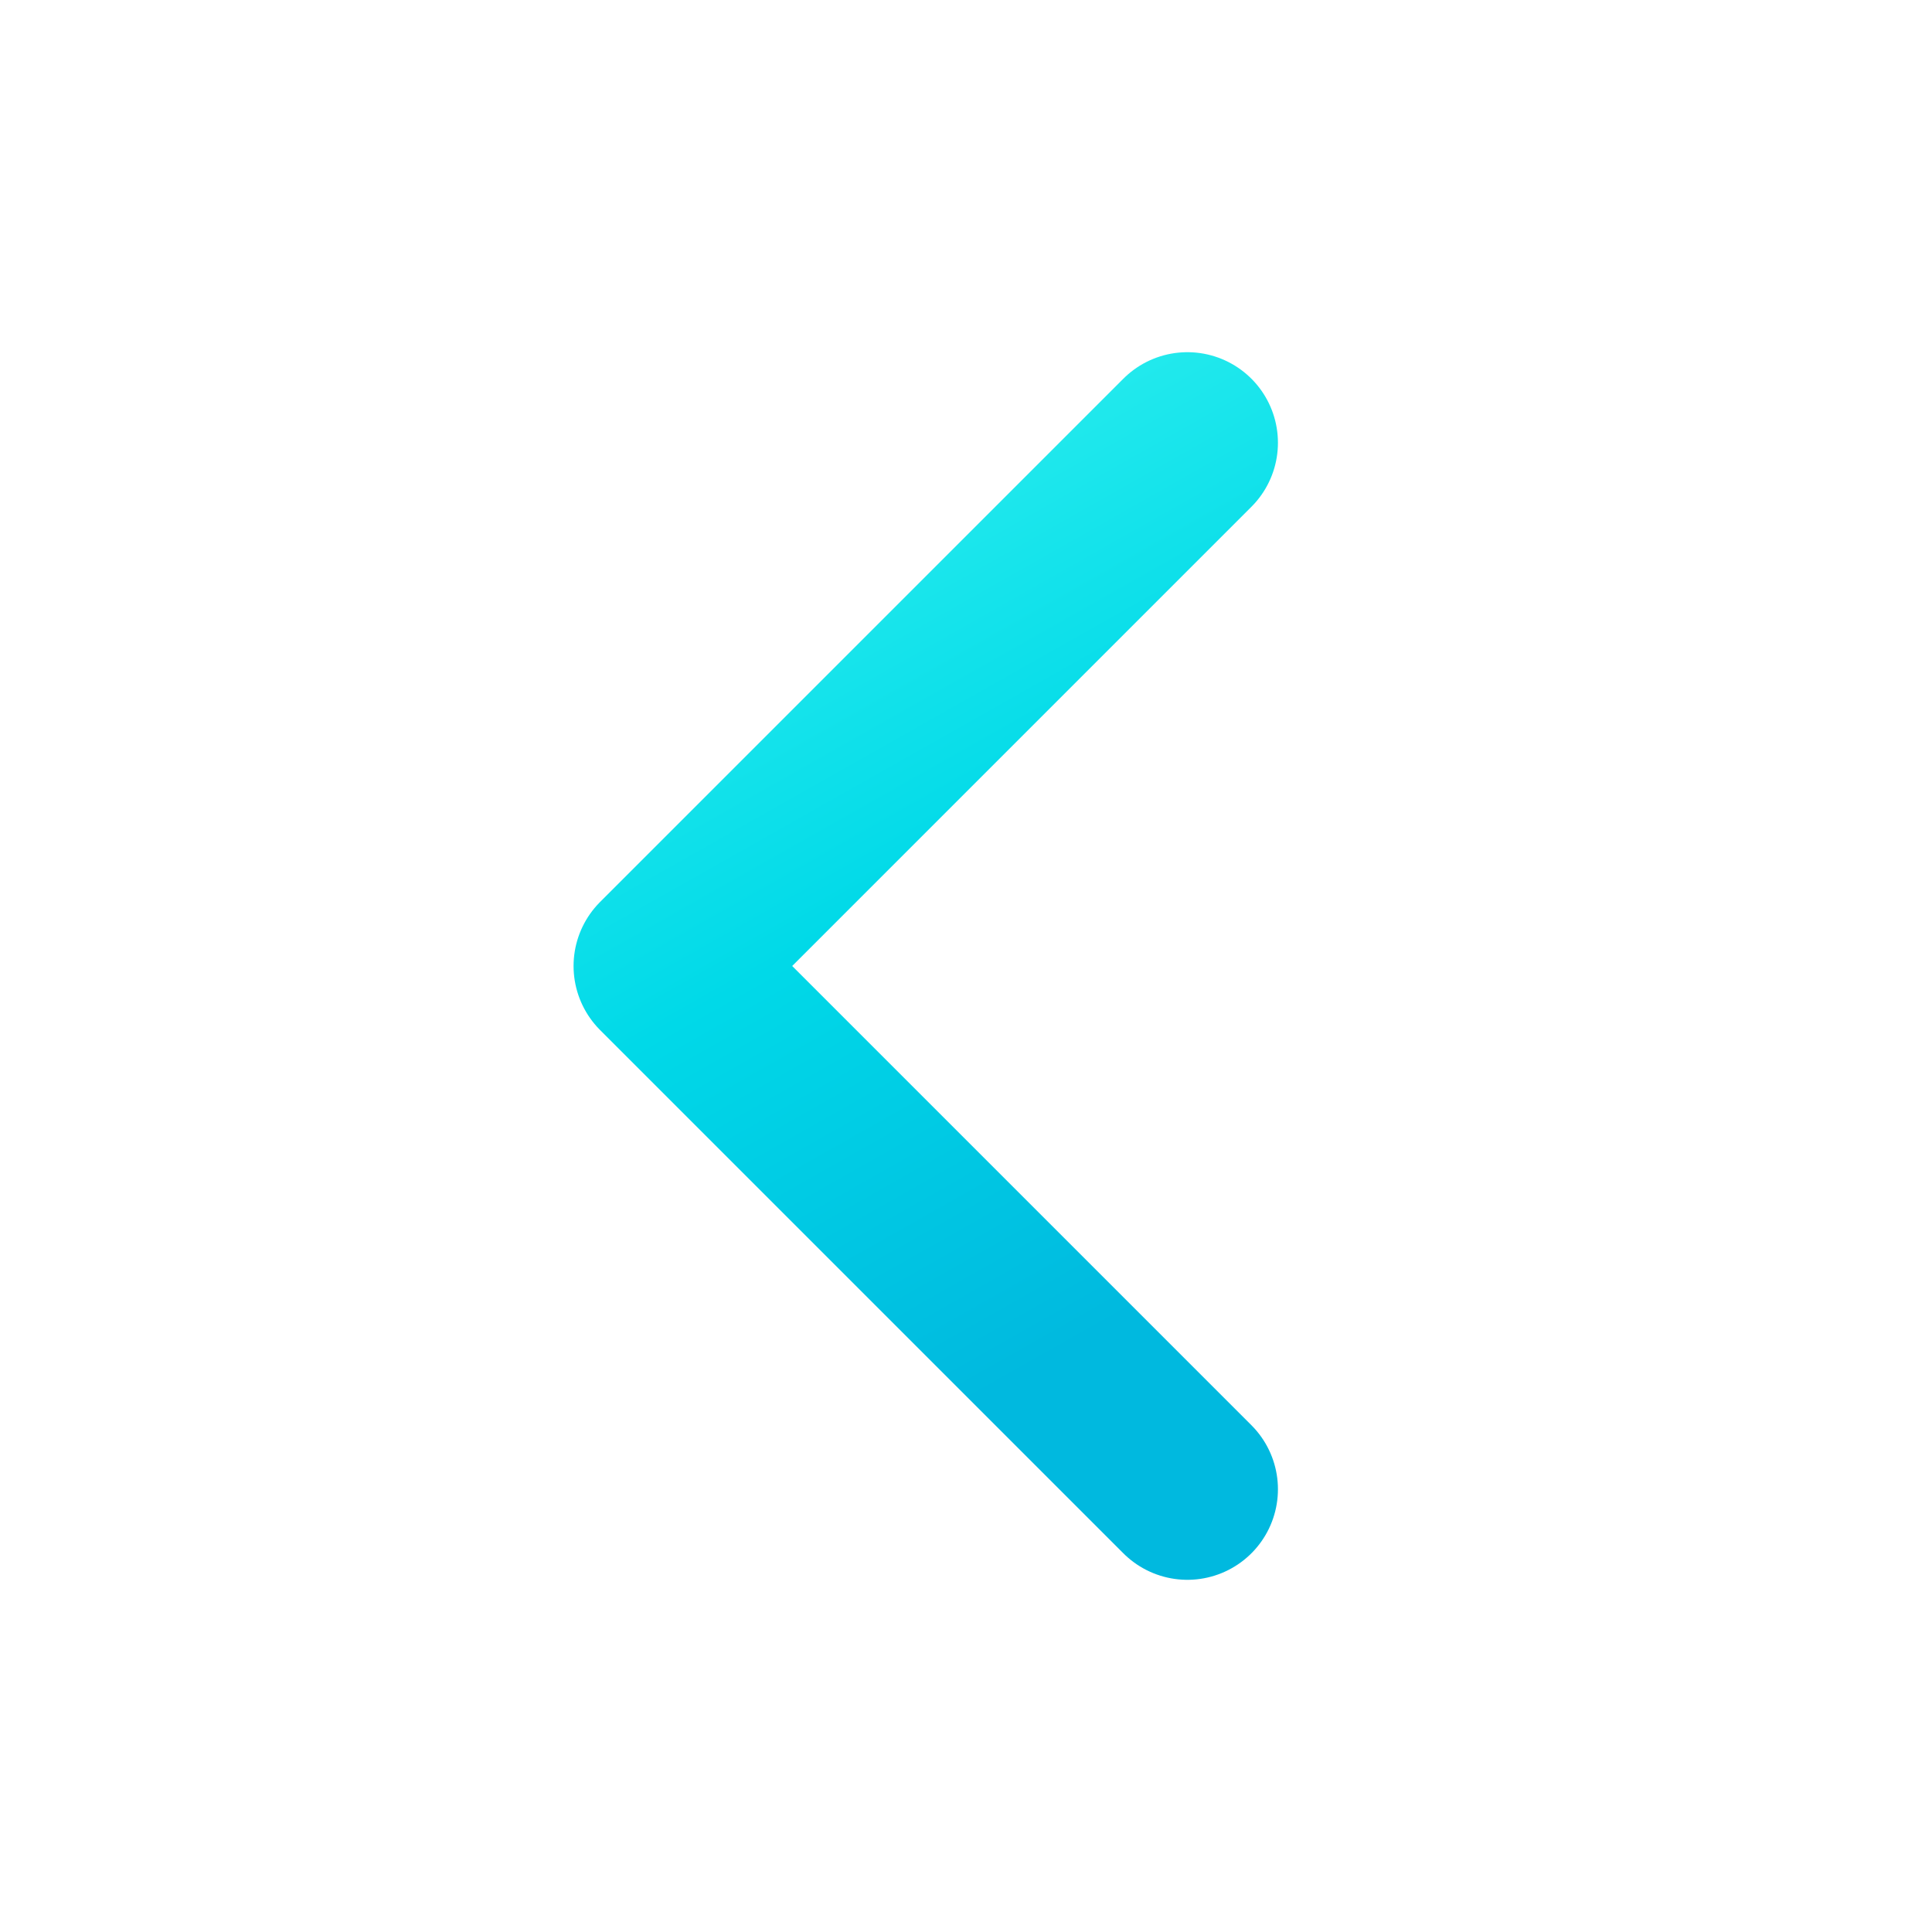
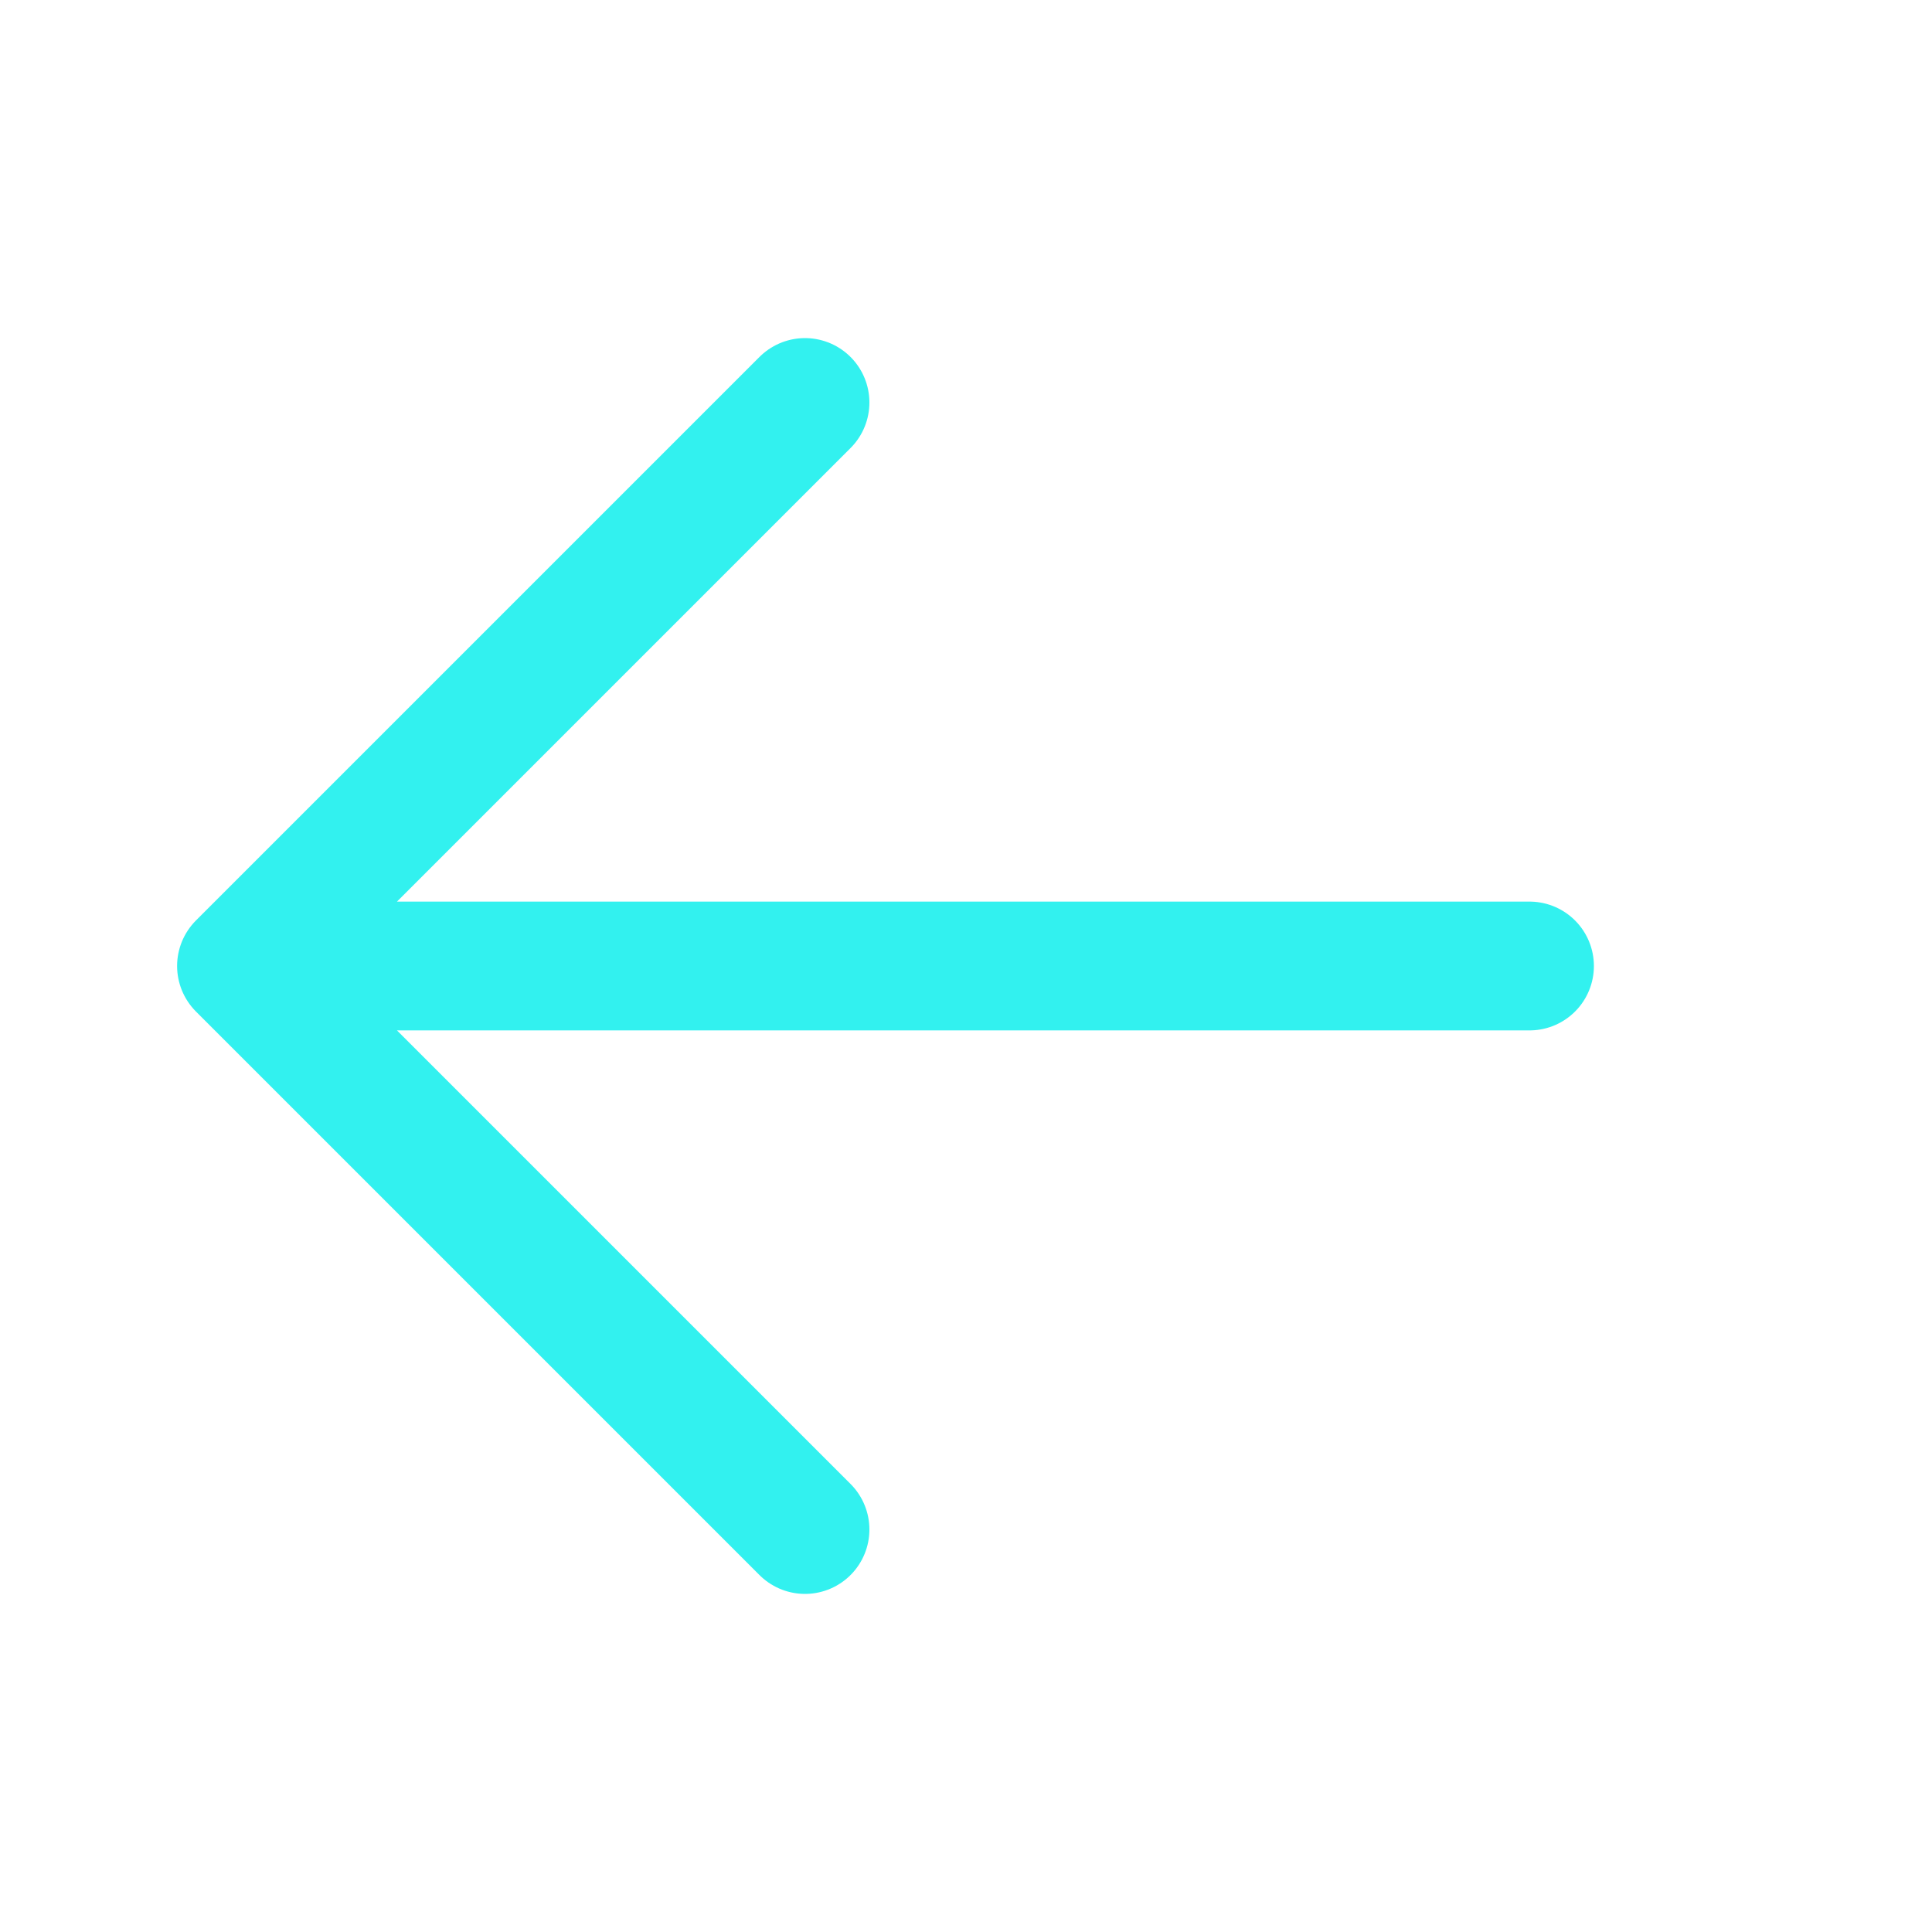
<svg xmlns="http://www.w3.org/2000/svg" viewBox="0 0 96 96" role="img" aria-labelledby="title">
  <defs>
    <linearGradient id="o2-cyan" x1="0" y1="0" x2="0.28" y2="1" gradientUnits="objectBoundingBox">
      <stop stop-color="#32f1ef" />
      <stop offset="0.52" stop-color="#00d9e8" />
      <stop offset="1" stop-color="#00b9df" />
    </linearGradient>
    <linearGradient id="o2-slate" x1="0" y1="0" x2="0.45" y2="1">
      <stop stop-color="#8caac1" />
      <stop offset="0.48" stop-color="#7094b1" />
      <stop offset="1" stop-color="#46688b" />
    </linearGradient>
    <linearGradient id="o2-slate-dark" x1="0" y1="0" x2="0" y2="1">
      <stop stop-color="#6b8aa8" />
      <stop offset="1" stop-color="#395574" />
    </linearGradient>
    <linearGradient id="o2-glass" x1="0" y1="0" x2="0.8" y2="1">
      <stop stop-color="#c5deed" stop-opacity="0.29" />
      <stop offset="0.45" stop-color="#8ca8c8" stop-opacity="0.17" />
      <stop offset="1" stop-color="#6d88ae" stop-opacity="0.22" />
    </linearGradient>
    <linearGradient id="o2-edge" x1="0" y1="0" x2="0.75" y2="1">
      <stop stop-color="#d4e6f5" stop-opacity="0.53" />
      <stop offset="0.5" stop-color="#bdd7f1" stop-opacity="0.14" />
      <stop offset="1" stop-color="#91b0cf" stop-opacity="0.18" />
    </linearGradient>
    <radialGradient id="o2-sheen" cx="0.28" cy="0" r="0.95">
      <stop stop-color="#d4efff" stop-opacity="0.22" />
      <stop offset="0.7" stop-color="#bddfff" stop-opacity="0" />
    </radialGradient>
    <filter id="o2-lift" x="-35%" y="-25%" width="170%" height="180%" color-interpolation-filters="sRGB">
      <feDropShadow dx="0" dy="3" stdDeviation="2.2" flood-color="#000b19" flood-opacity="0.5" />
    </filter>
  </defs>
  <g>
-     <path d="m59 22-26 26 26 26" fill="none" stroke="url(#o2-cyan)" stroke-width="9" stroke-linecap="round" stroke-linejoin="round" />
+     <g transform="scale(4)" fill="none" stroke="#32f1ef" stroke-width="1.6" stroke-linecap="round" stroke-linejoin="round">
+       <path d="M19 12H4 M10 5l-7 7 7 7" />
+     </g>
  </g>
</svg>
